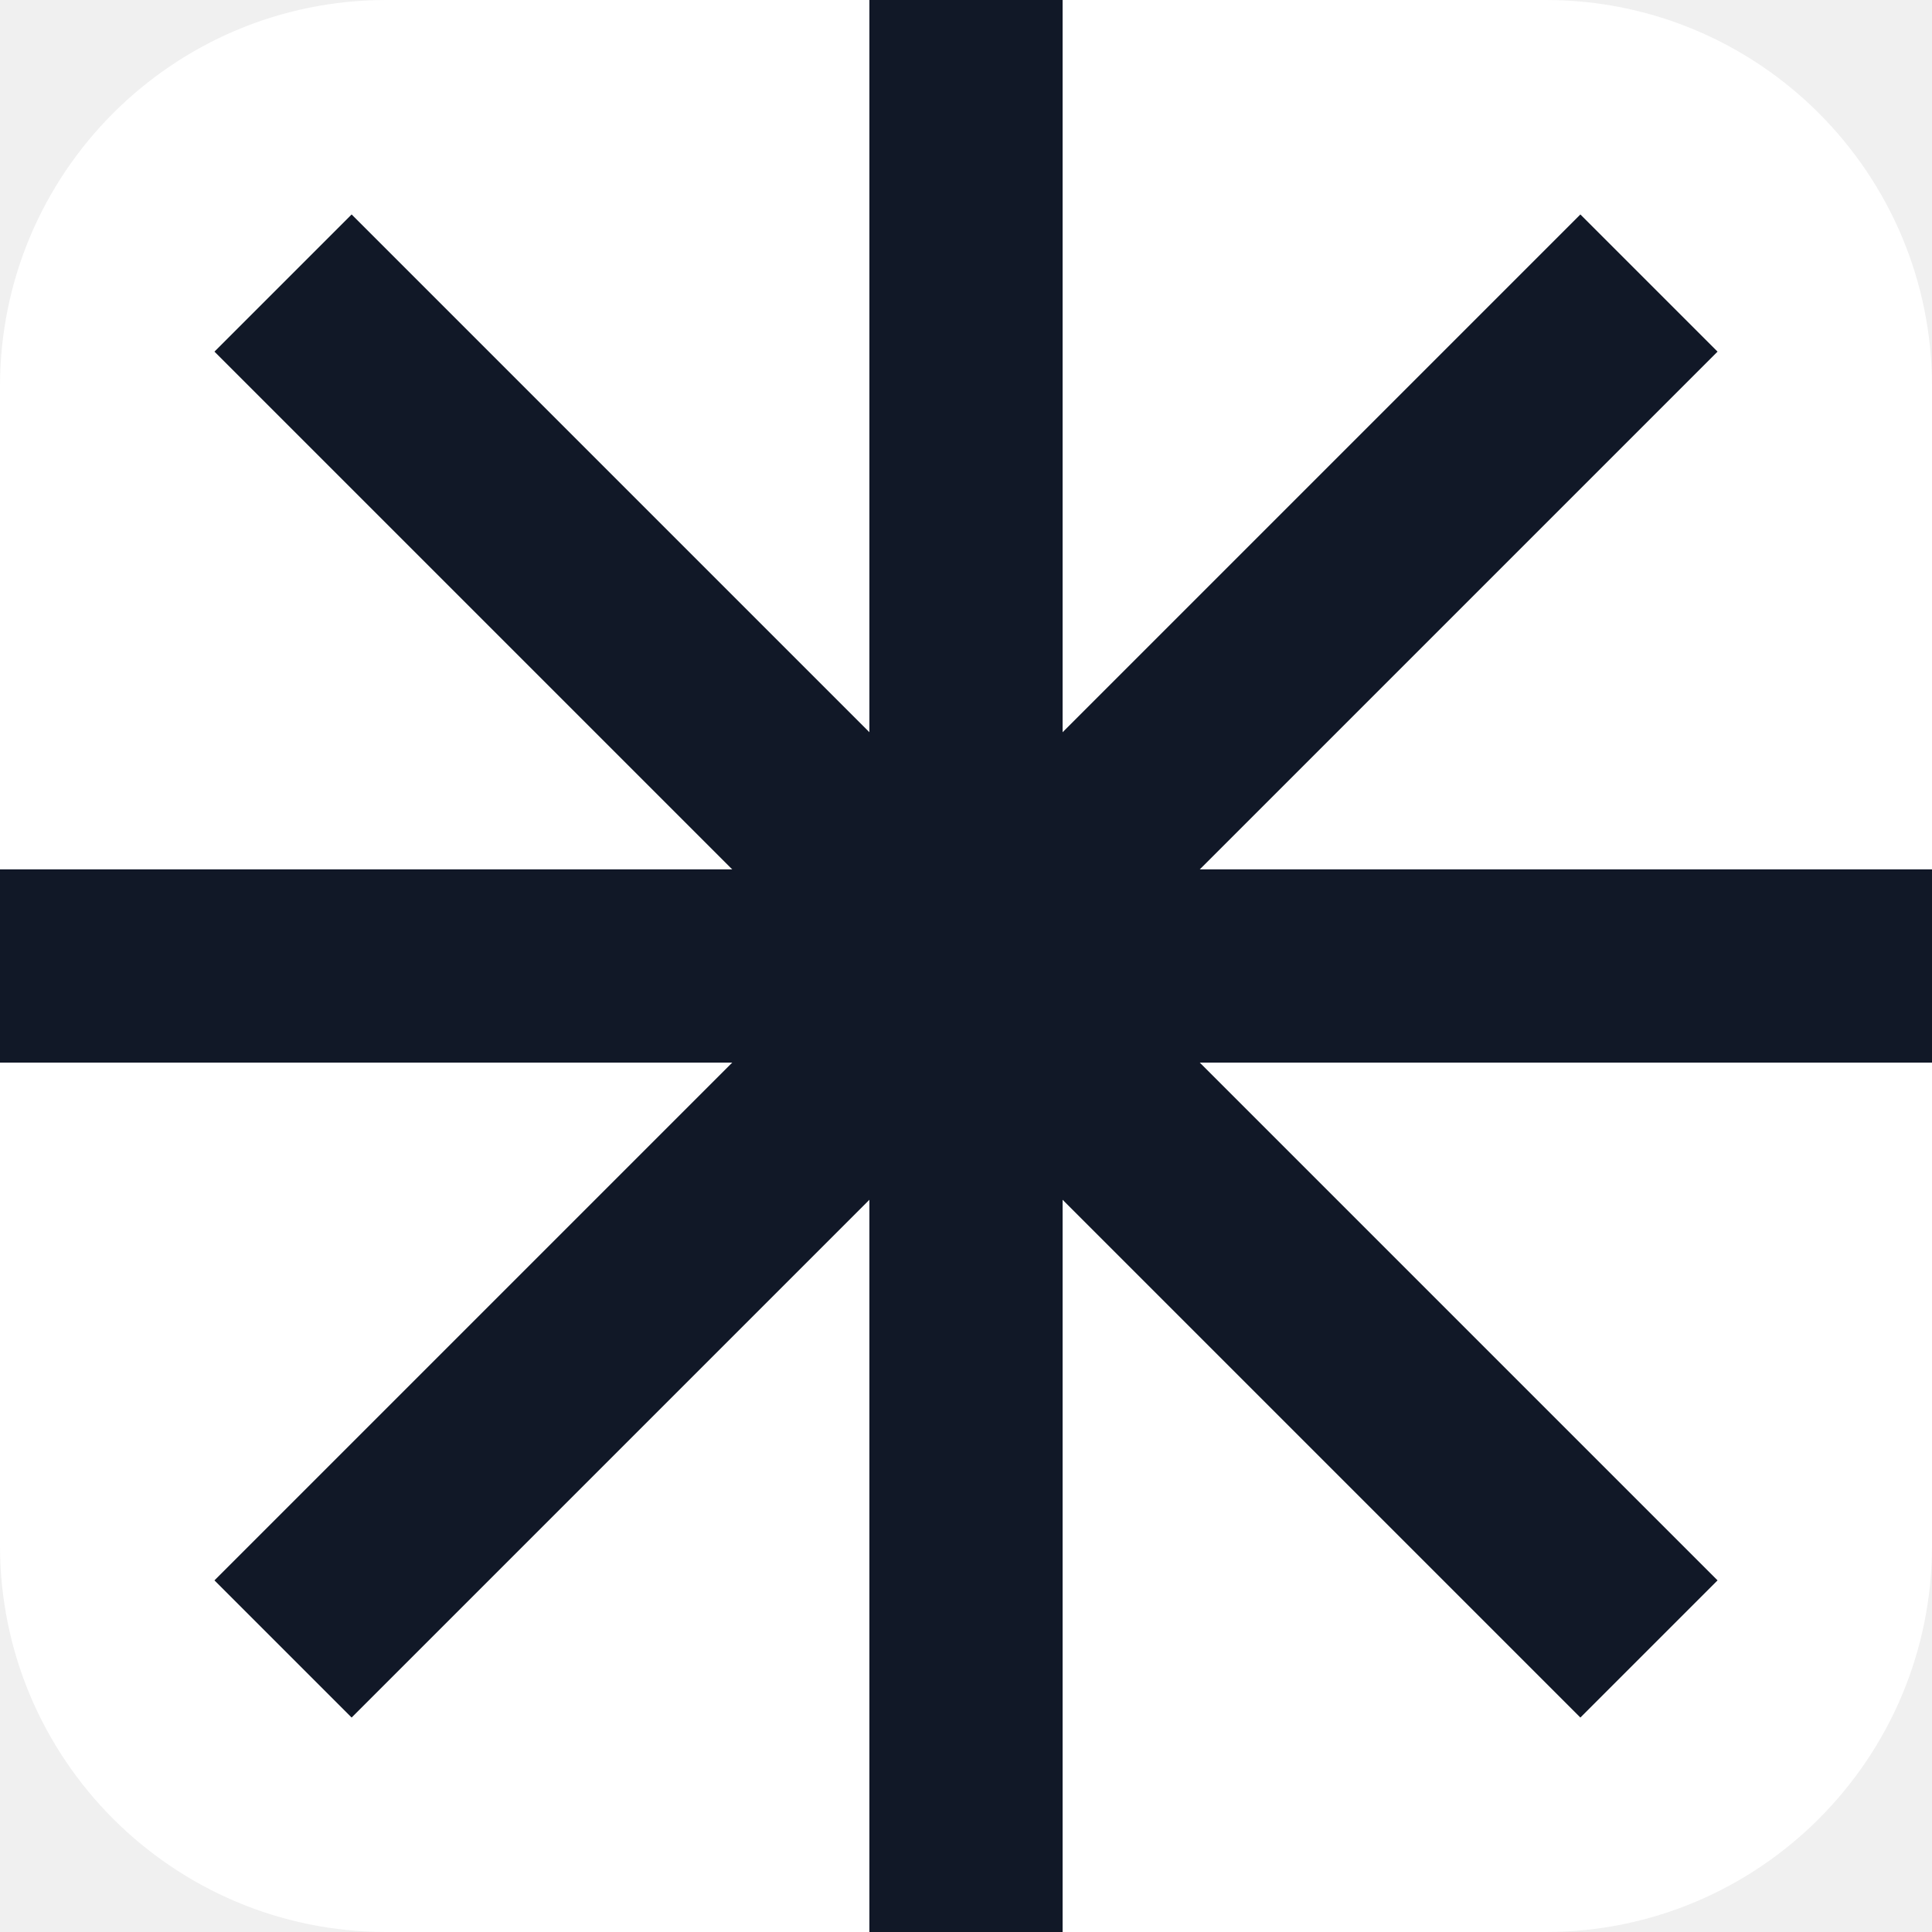
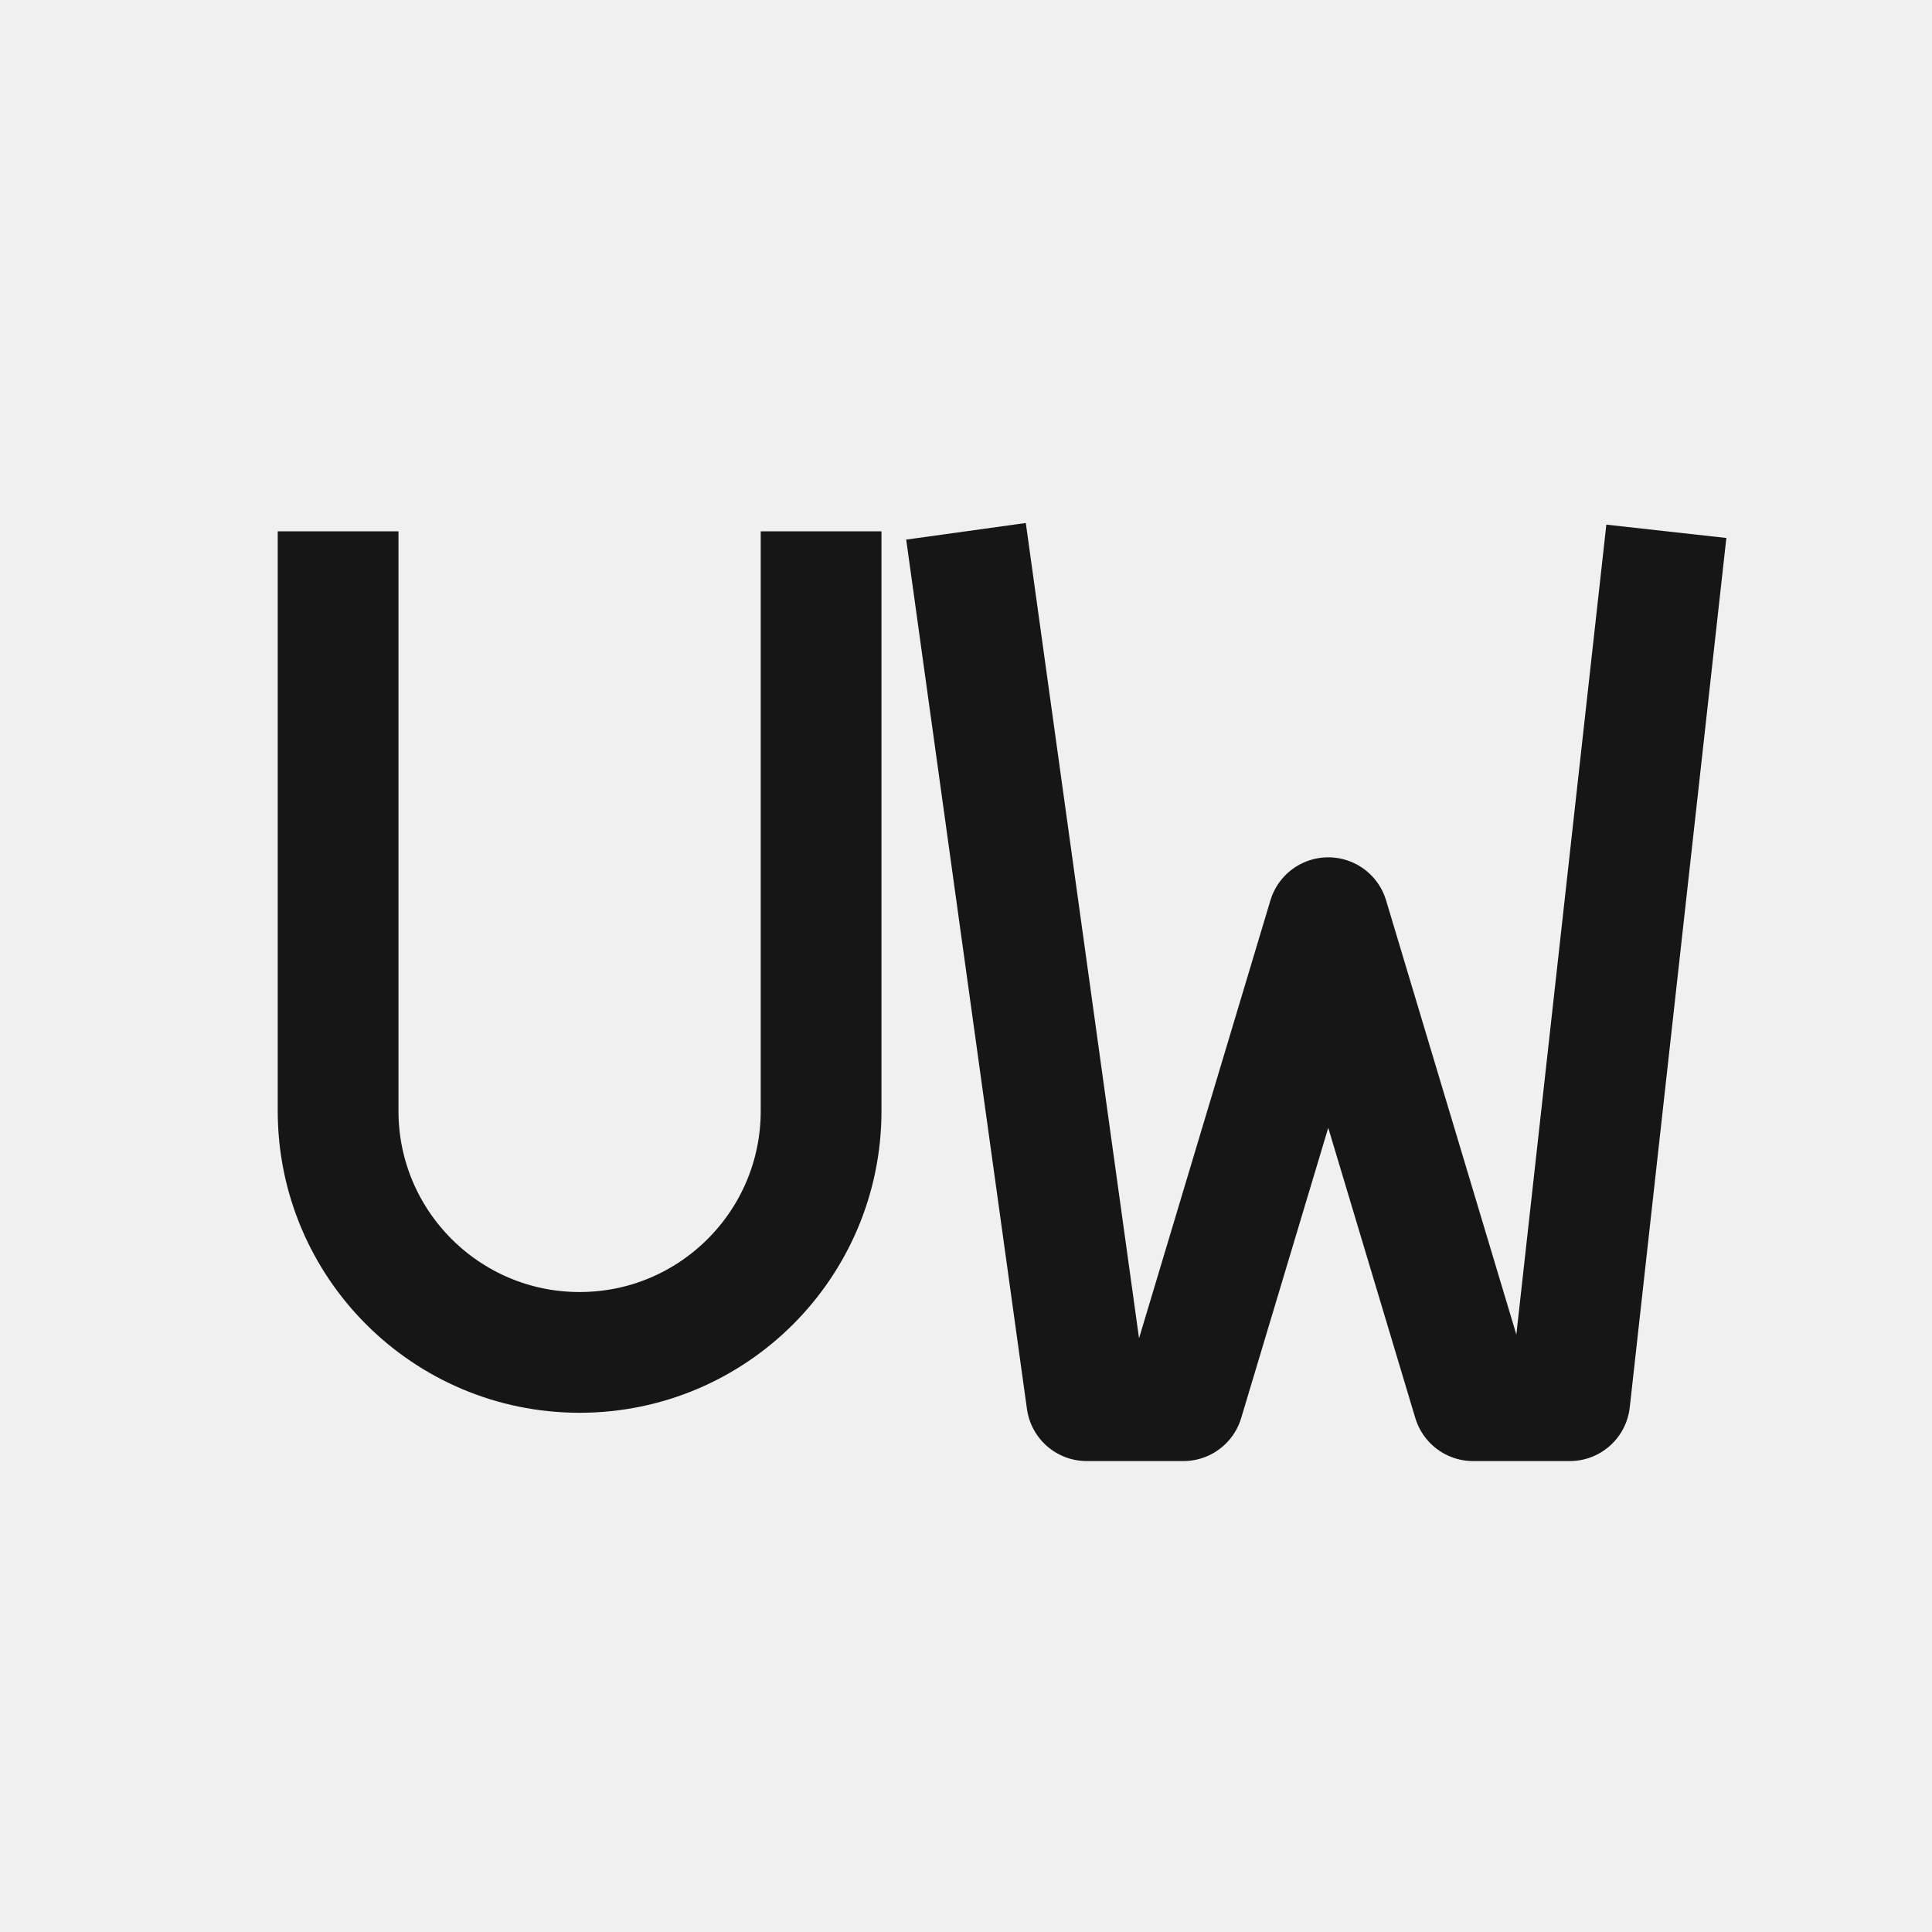
- <svg xmlns="http://www.w3.org/2000/svg" viewBox="0 0 100 100" role="img" aria-label="Multica">
-   <rect width="100" height="100" rx="20" fill="#ffffff" />
-   <polygon fill="#111827" points="45,62.1 45,100 55,100 55,62.1 81.8,88.9 88.9,81.8 62.1,55 100,55 100,45 62.1,45 88.9,18.2 81.8,11.1 55,37.9 55,0 45,0 45,37.9 18.2,11.1 11.1,18.2 37.9,45 0,45 0,55 37.9,55 11.1,81.8 18.2,88.9" />
+ <svg xmlns="http://www.w3.org/2000/svg" viewBox="0 0 40 40">
+   <style>:root{color:#161616}@media(prefers-color-scheme:dark){:root{color:#f5f5f5}}</style>
+   <g transform="translate(4 4)" fill="none" stroke="currentColor" stroke-width="2.5" stroke-linejoin="round">
+     <path d="M3 7v12a5 5 0 0 0 10 0V7M16 7l2.5 18h2l3-10 3 10h2L30.5 7" />
+   </g>
</svg>
